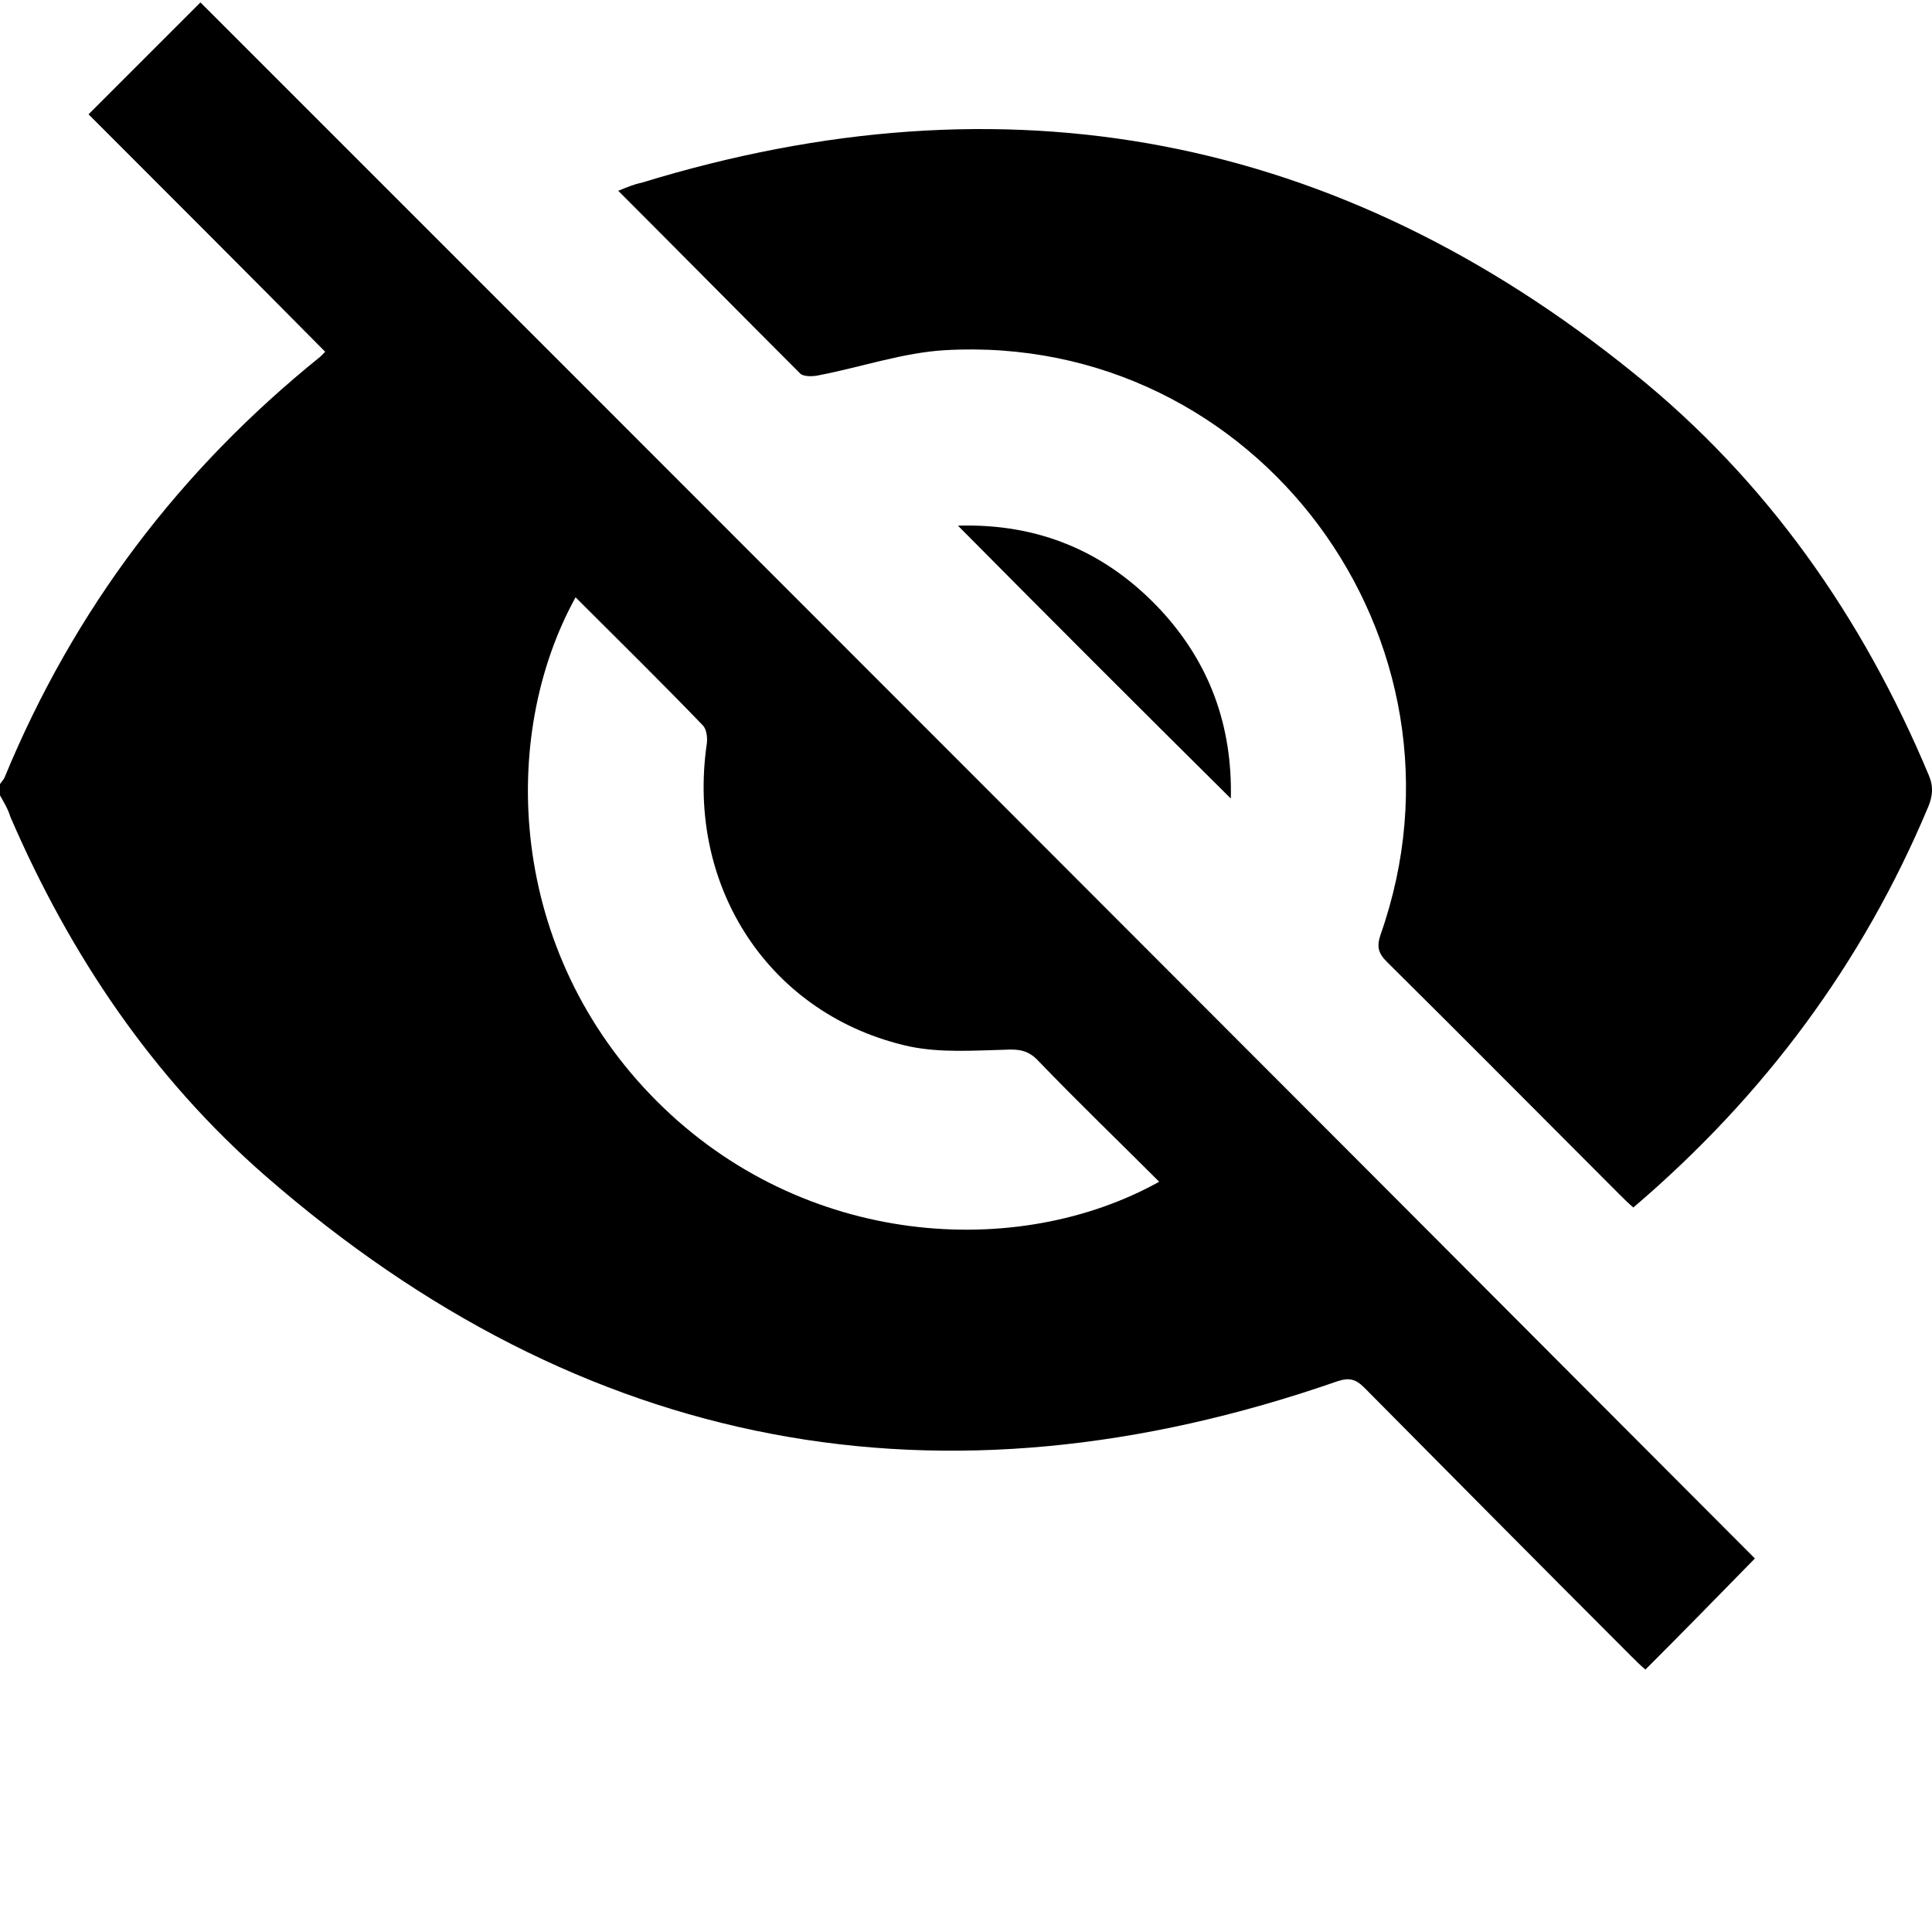
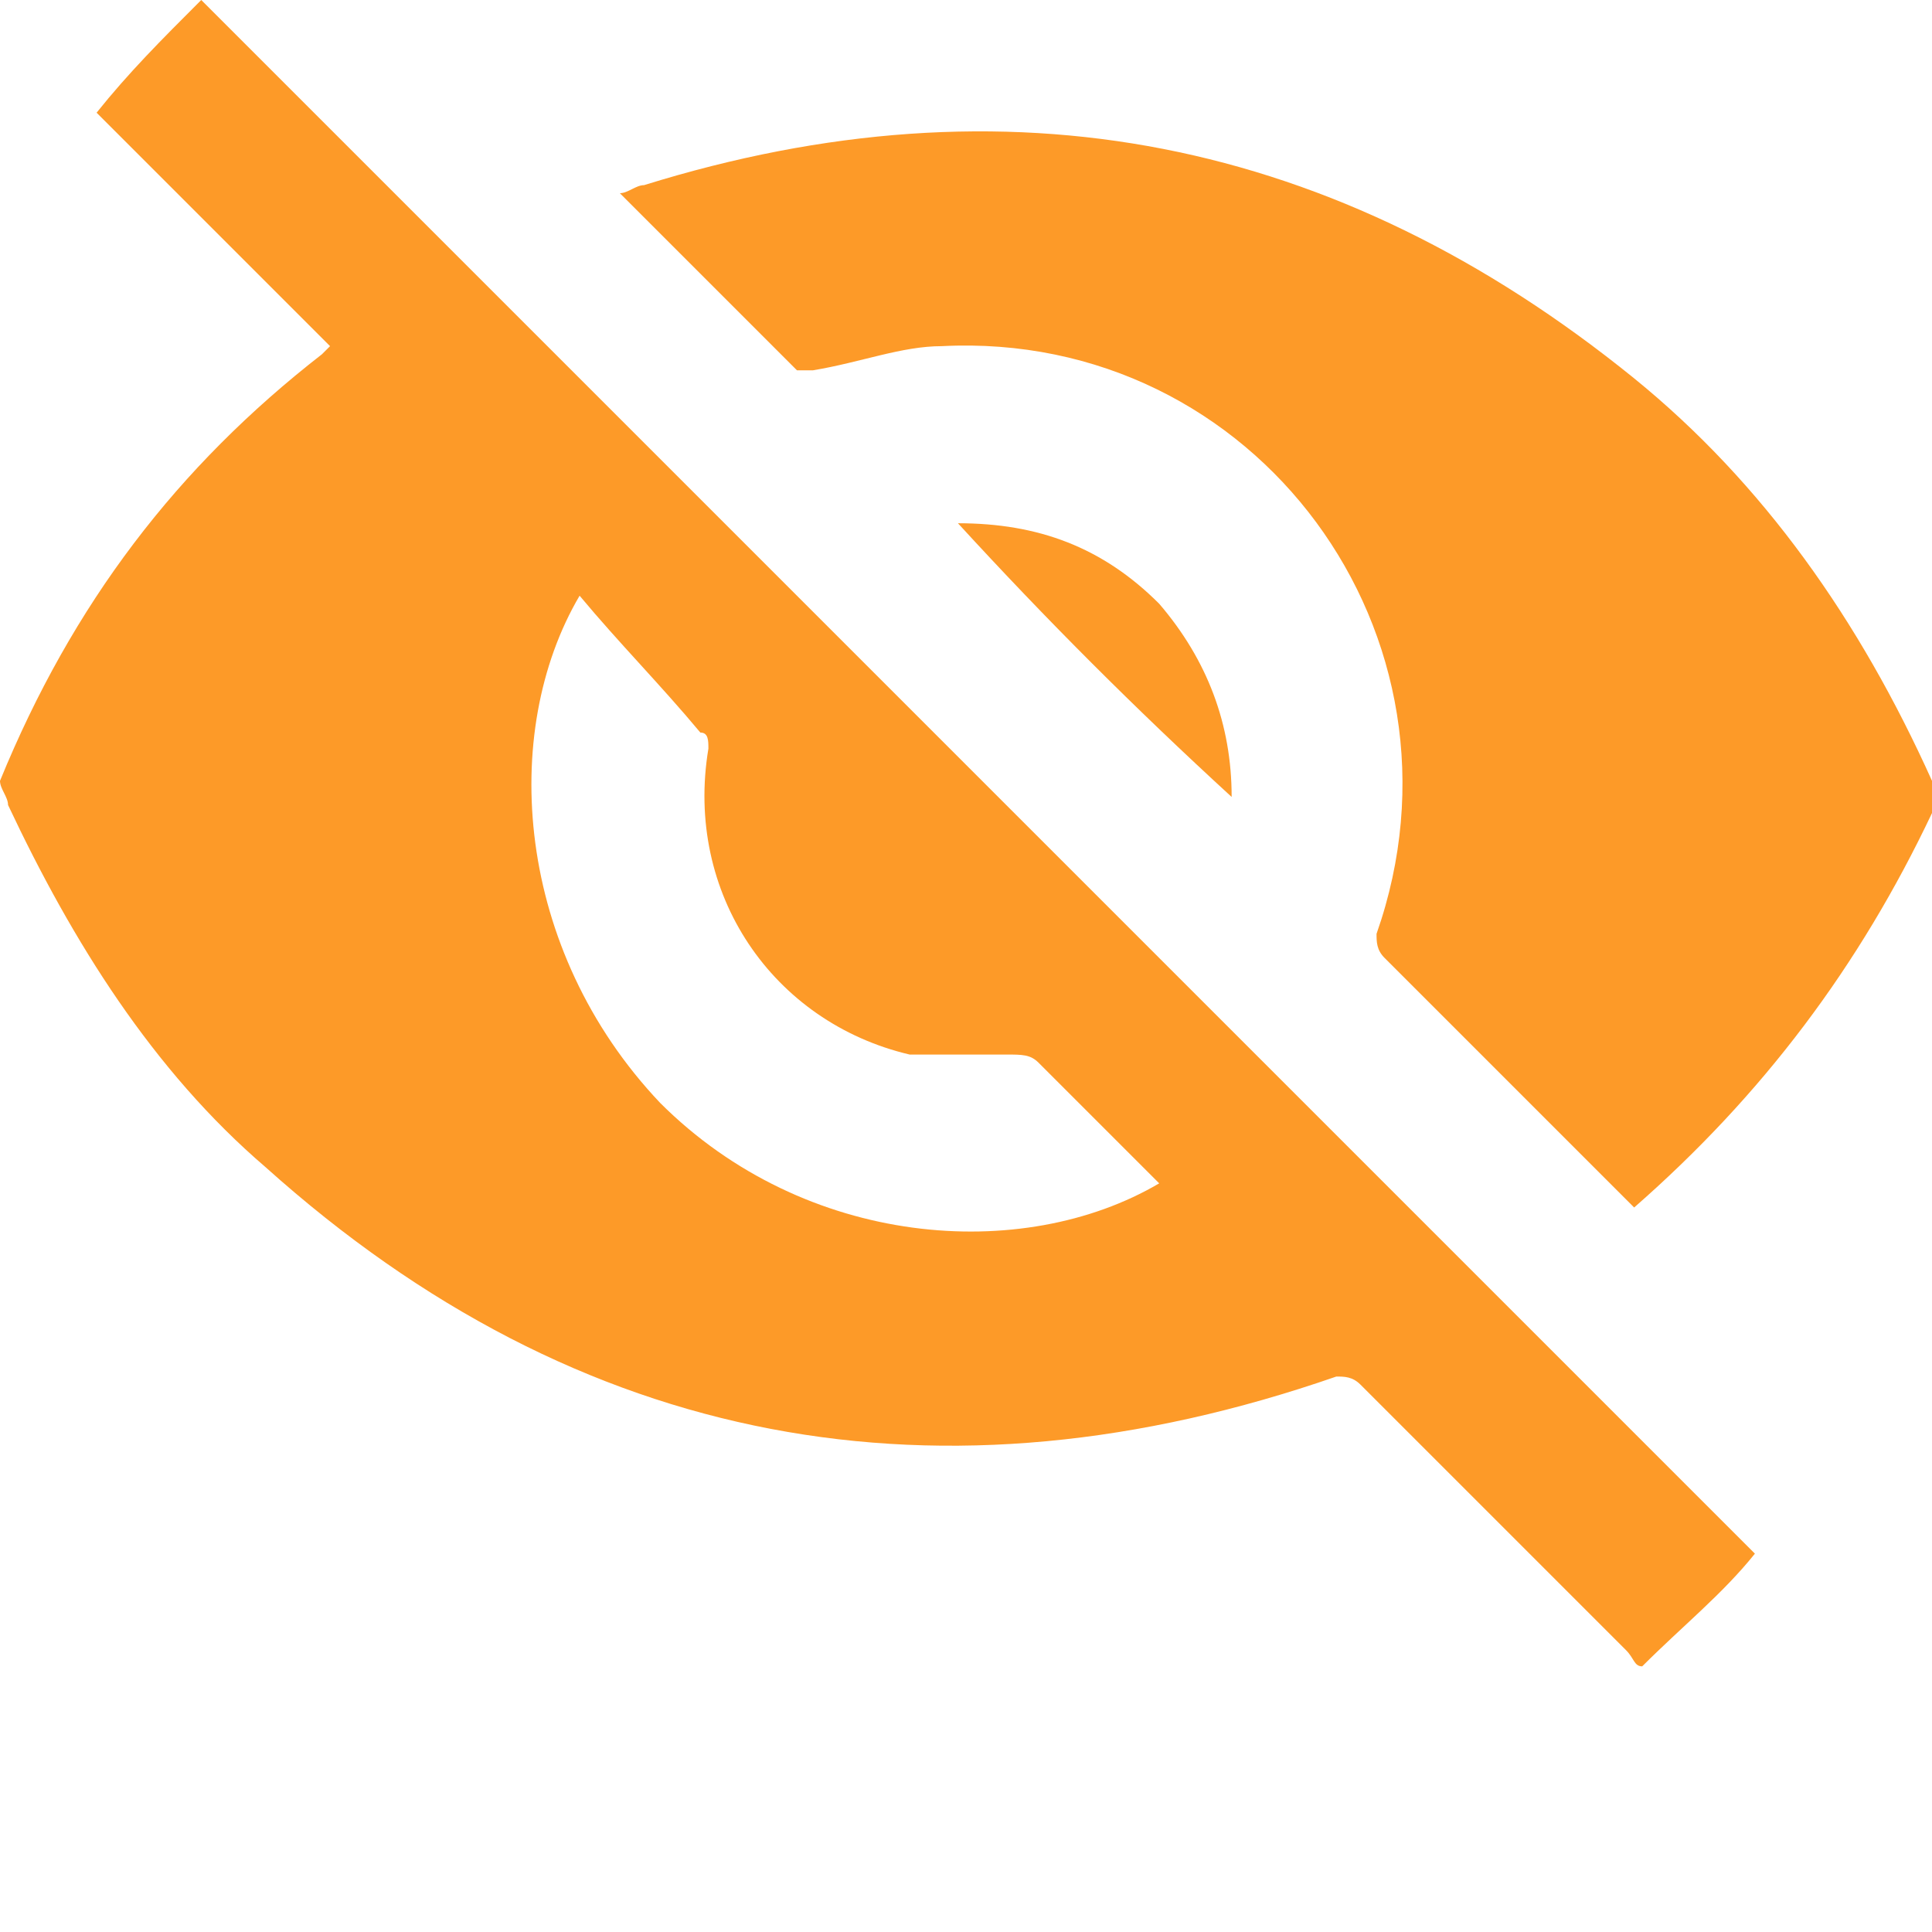
<svg xmlns="http://www.w3.org/2000/svg" version="1.1" id="Calque_1" x="0px" y="0px" viewBox="0 0 24 24" style="enable-background:new 0 0 24 24;" xml:space="preserve">
+   <style type="text/css">
+ 	.st0{fill:#FD9A28;}
+ </style>
  <g>
-     <path d="M0,9.74c0.02-0.03,0.05-0.06,0.06-0.09c0.86-2.08,2.17-3.81,3.92-5.22C4,4.41,4.02,4.39,4.04,4.37   C3.06,3.38,2.07,2.39,1.1,1.42c0.5-0.5,0.95-0.95,1.39-1.39C8.92,6.46,15.37,12.91,21.8,19.36c-0.44,0.45-0.89,0.91-1.36,1.38   c-0.06-0.05-0.12-0.11-0.18-0.17c-1.11-1.11-2.21-2.22-3.31-3.33c-0.11-0.11-0.19-0.13-0.34-0.08c-4.92,1.71-9.37,0.88-13.31-2.55   c-1.41-1.23-2.43-2.75-3.17-4.46C0.1,10.05,0.05,9.97,0,9.88C0,9.84,0,9.79,0,9.74z M7.15,7.42c-0.96,1.74-0.84,4.41,1.01,6.26   c1.82,1.82,4.48,1.98,6.24,1c-0.5-0.5-1.01-0.99-1.5-1.5c-0.12-0.13-0.24-0.15-0.41-0.14c-0.4,0.01-0.8,0.04-1.19-0.04   c-1.73-0.38-2.78-1.97-2.52-3.76c0.01-0.07,0-0.18-0.05-0.23C8.22,8.48,7.69,7.96,7.15,7.42z" />
-     <path d="M20.29,15c-0.07-0.06-0.12-0.11-0.17-0.16c-0.96-0.96-1.92-1.93-2.89-2.89c-0.11-0.11-0.13-0.19-0.08-0.34   c1.29-3.66-1.54-7.48-5.41-7.26c-0.52,0.03-1.04,0.21-1.56,0.31c-0.08,0.02-0.2,0.02-0.24-0.02C9.19,3.89,8.45,3.14,7.68,2.37   c0.1-0.04,0.19-0.08,0.29-0.1c4.53-1.39,8.65-0.61,12.33,2.37c1.65,1.33,2.84,3.03,3.66,4.99c0.06,0.14,0.05,0.26-0.01,0.4   C23.14,11.96,21.92,13.61,20.29,15z" />
-     <path d="M11.9,6.53c1-0.03,1.84,0.32,2.52,1.05c0.61,0.66,0.89,1.44,0.87,2.34C14.15,8.79,13.03,7.67,11.9,6.53z" />
+     <path class="st0" d="M0,9.7C0,9.7,0.1,9.7,0,9.7c0.9-2.2,2.2-3.9,4-5.3c0,0,0,0,0.1-0.1c-1-1-2-2-2.9-2.9C1.6,0.9,2,0.5,2.5,0   c6.4,6.4,12.9,12.9,19.3,19.3c-0.4,0.5-0.9,0.9-1.4,1.4c-0.1,0-0.1-0.1-0.2-0.2c-1.1-1.1-2.2-2.2-3.3-3.3c-0.1-0.1-0.2-0.1-0.3-0.1   c-4.9,1.7-9.4,0.9-13.3-2.6c-1.4-1.2-2.4-2.8-3.2-4.5c0-0.1-0.1-0.2-0.1-0.3C0,9.8,0,9.8,0,9.7z M7.2,7.4c-1,1.7-0.8,4.4,1,6.3   c1.8,1.8,4.5,2,6.2,1c-0.5-0.5-1-1-1.5-1.5c-0.1-0.1-0.2-0.1-0.4-0.1c-0.4,0-0.8,0-1.2,0c-1.7-0.4-2.8-2-2.5-3.8   c0-0.1,0-0.2-0.1-0.2C8.2,8.5,7.7,8,7.2,7.4z" />
+     <path class="st0" d="M20.3,15c-0.1-0.1-0.1-0.1-0.2-0.2c-1-1-1.9-1.9-2.9-2.9c-0.1-0.1-0.1-0.2-0.1-0.3c1.3-3.7-1.5-7.5-5.4-7.3   c-0.5,0-1,0.2-1.6,0.3c-0.1,0-0.2,0-0.2,0C9.2,3.9,8.4,3.1,7.7,2.4c0.1,0,0.2-0.1,0.3-0.1c4.5-1.4,8.6-0.6,12.3,2.4   c1.6,1.3,2.8,3,3.7,5c0.1,0.1,0,0.3,0,0.4C23.1,12,21.9,13.6,20.3,15z" />
+     <path class="st0" d="M11.9,6.5c1,0,1.8,0.3,2.5,1C15,8.2,15.3,9,15.3,9.9C14.1,8.8,13,7.7,11.9,6.5z" />
  </g>
</svg>
